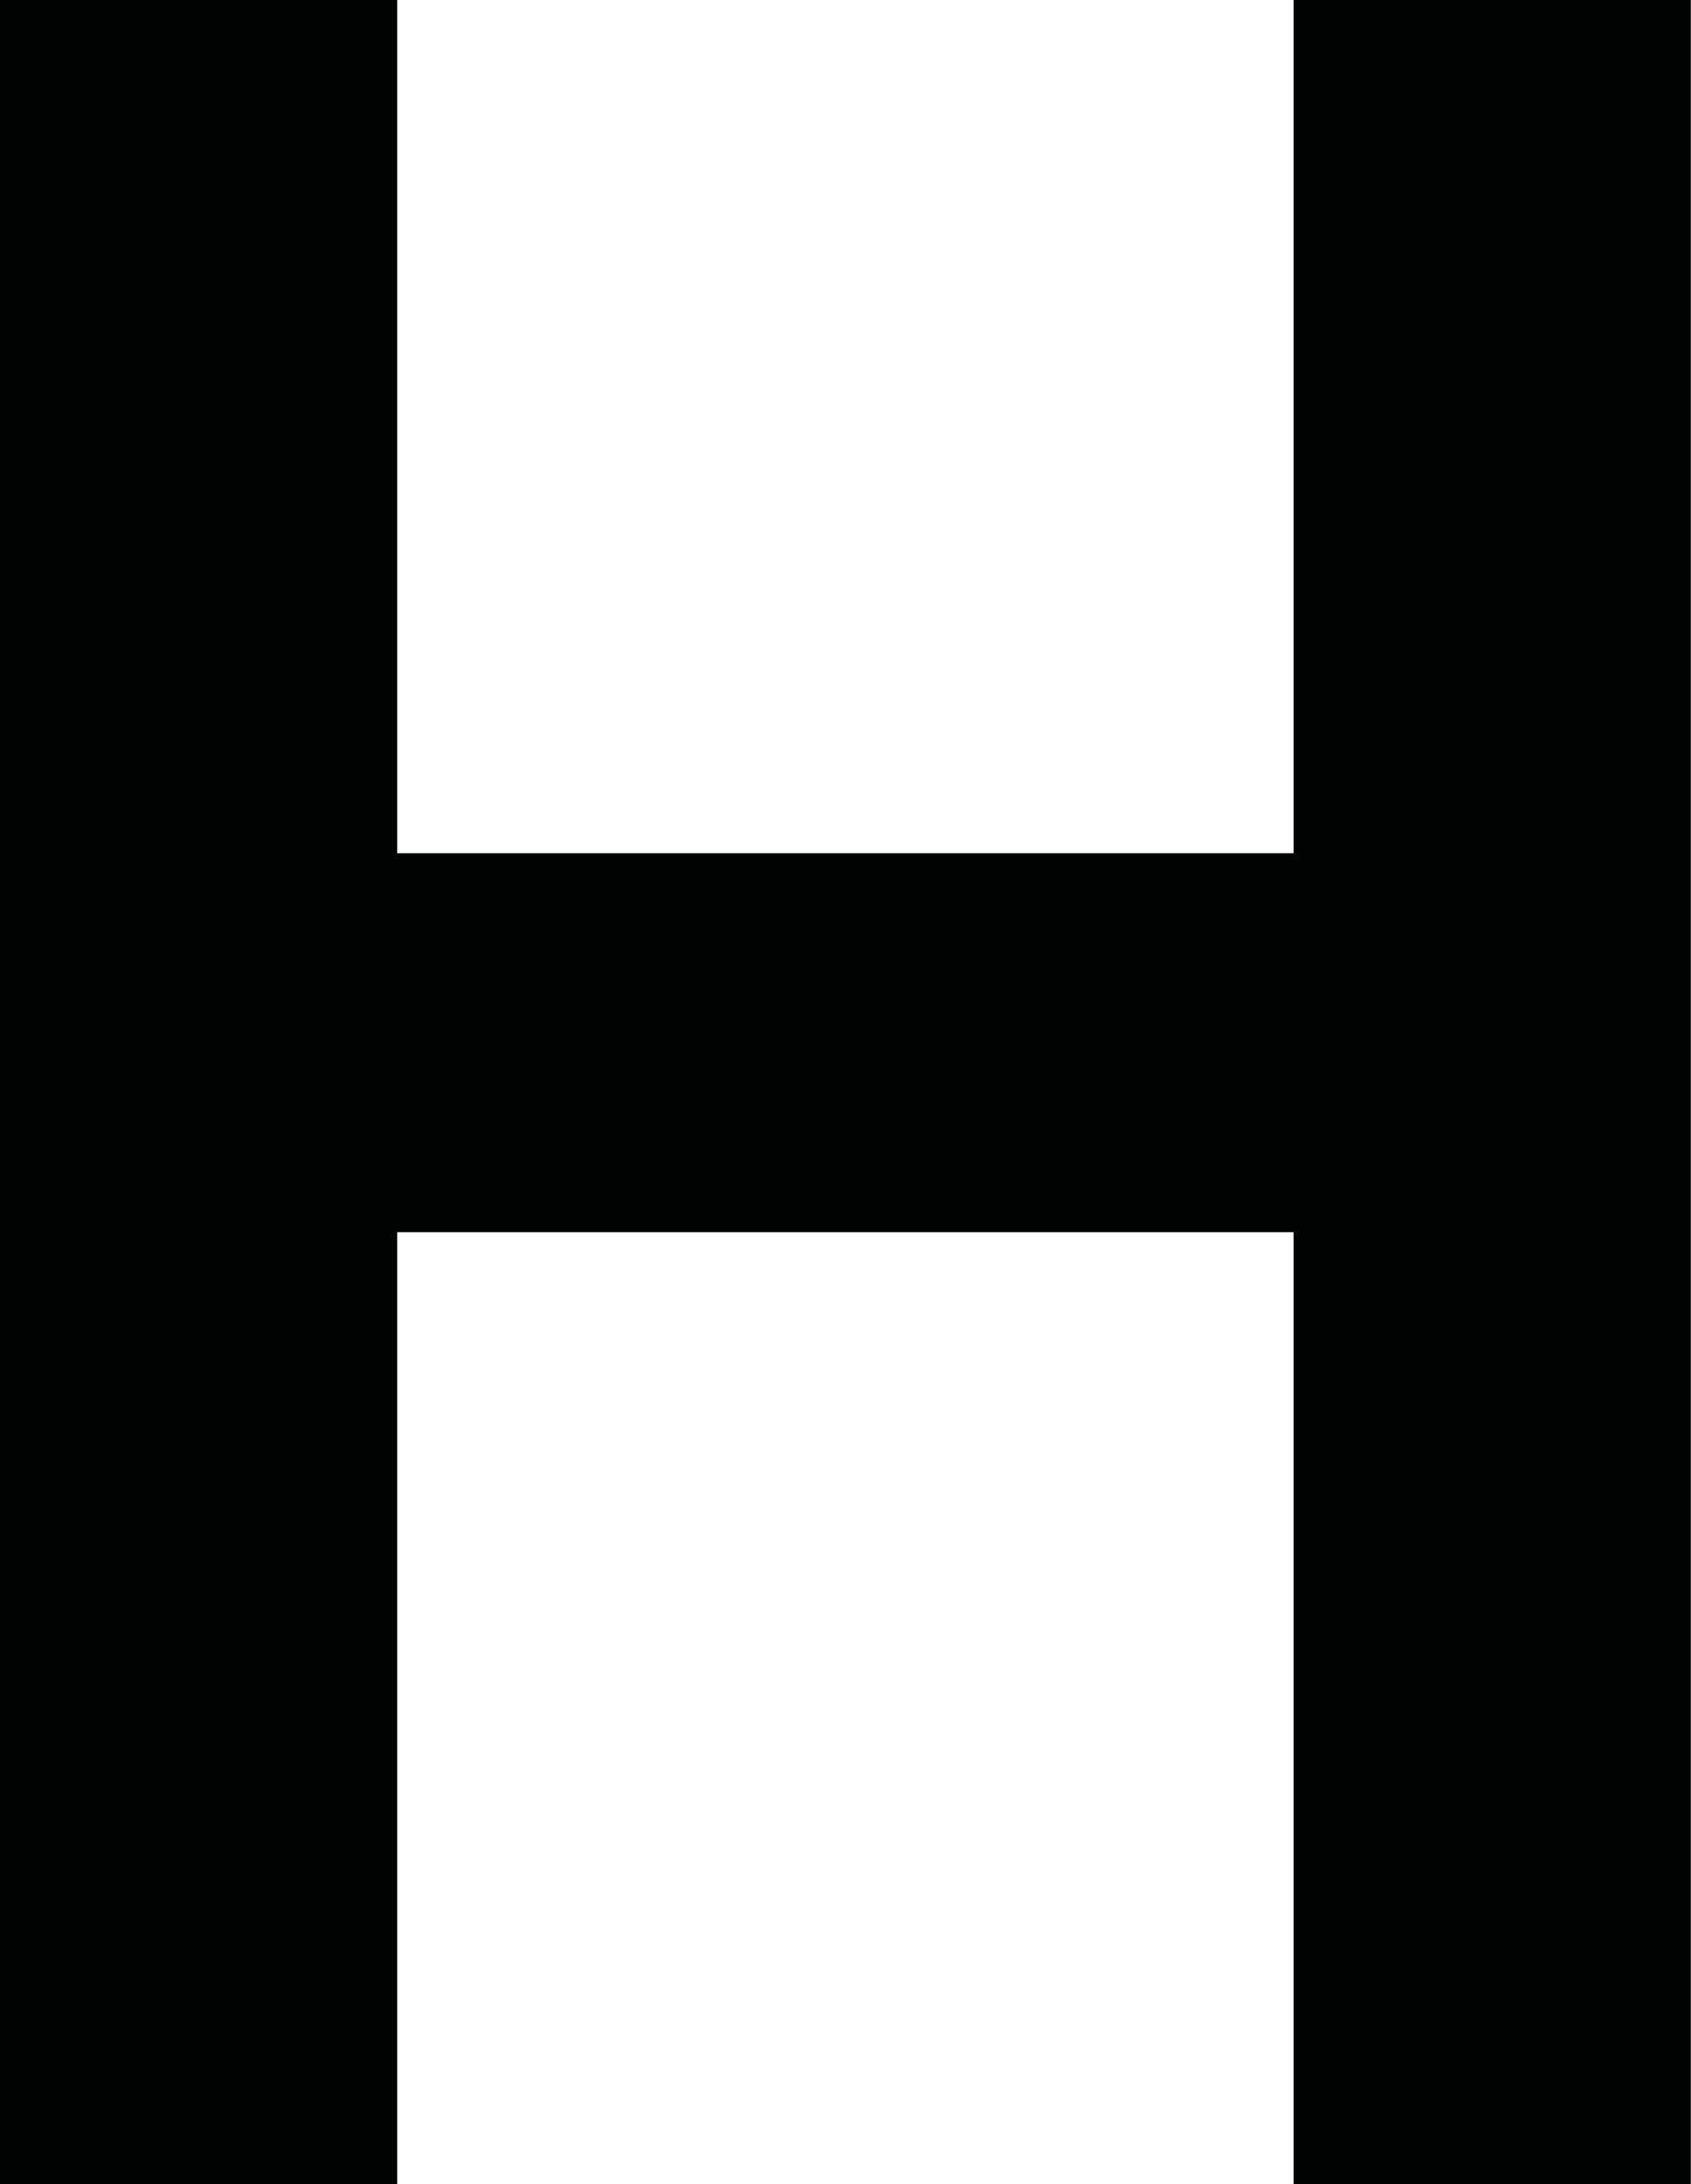
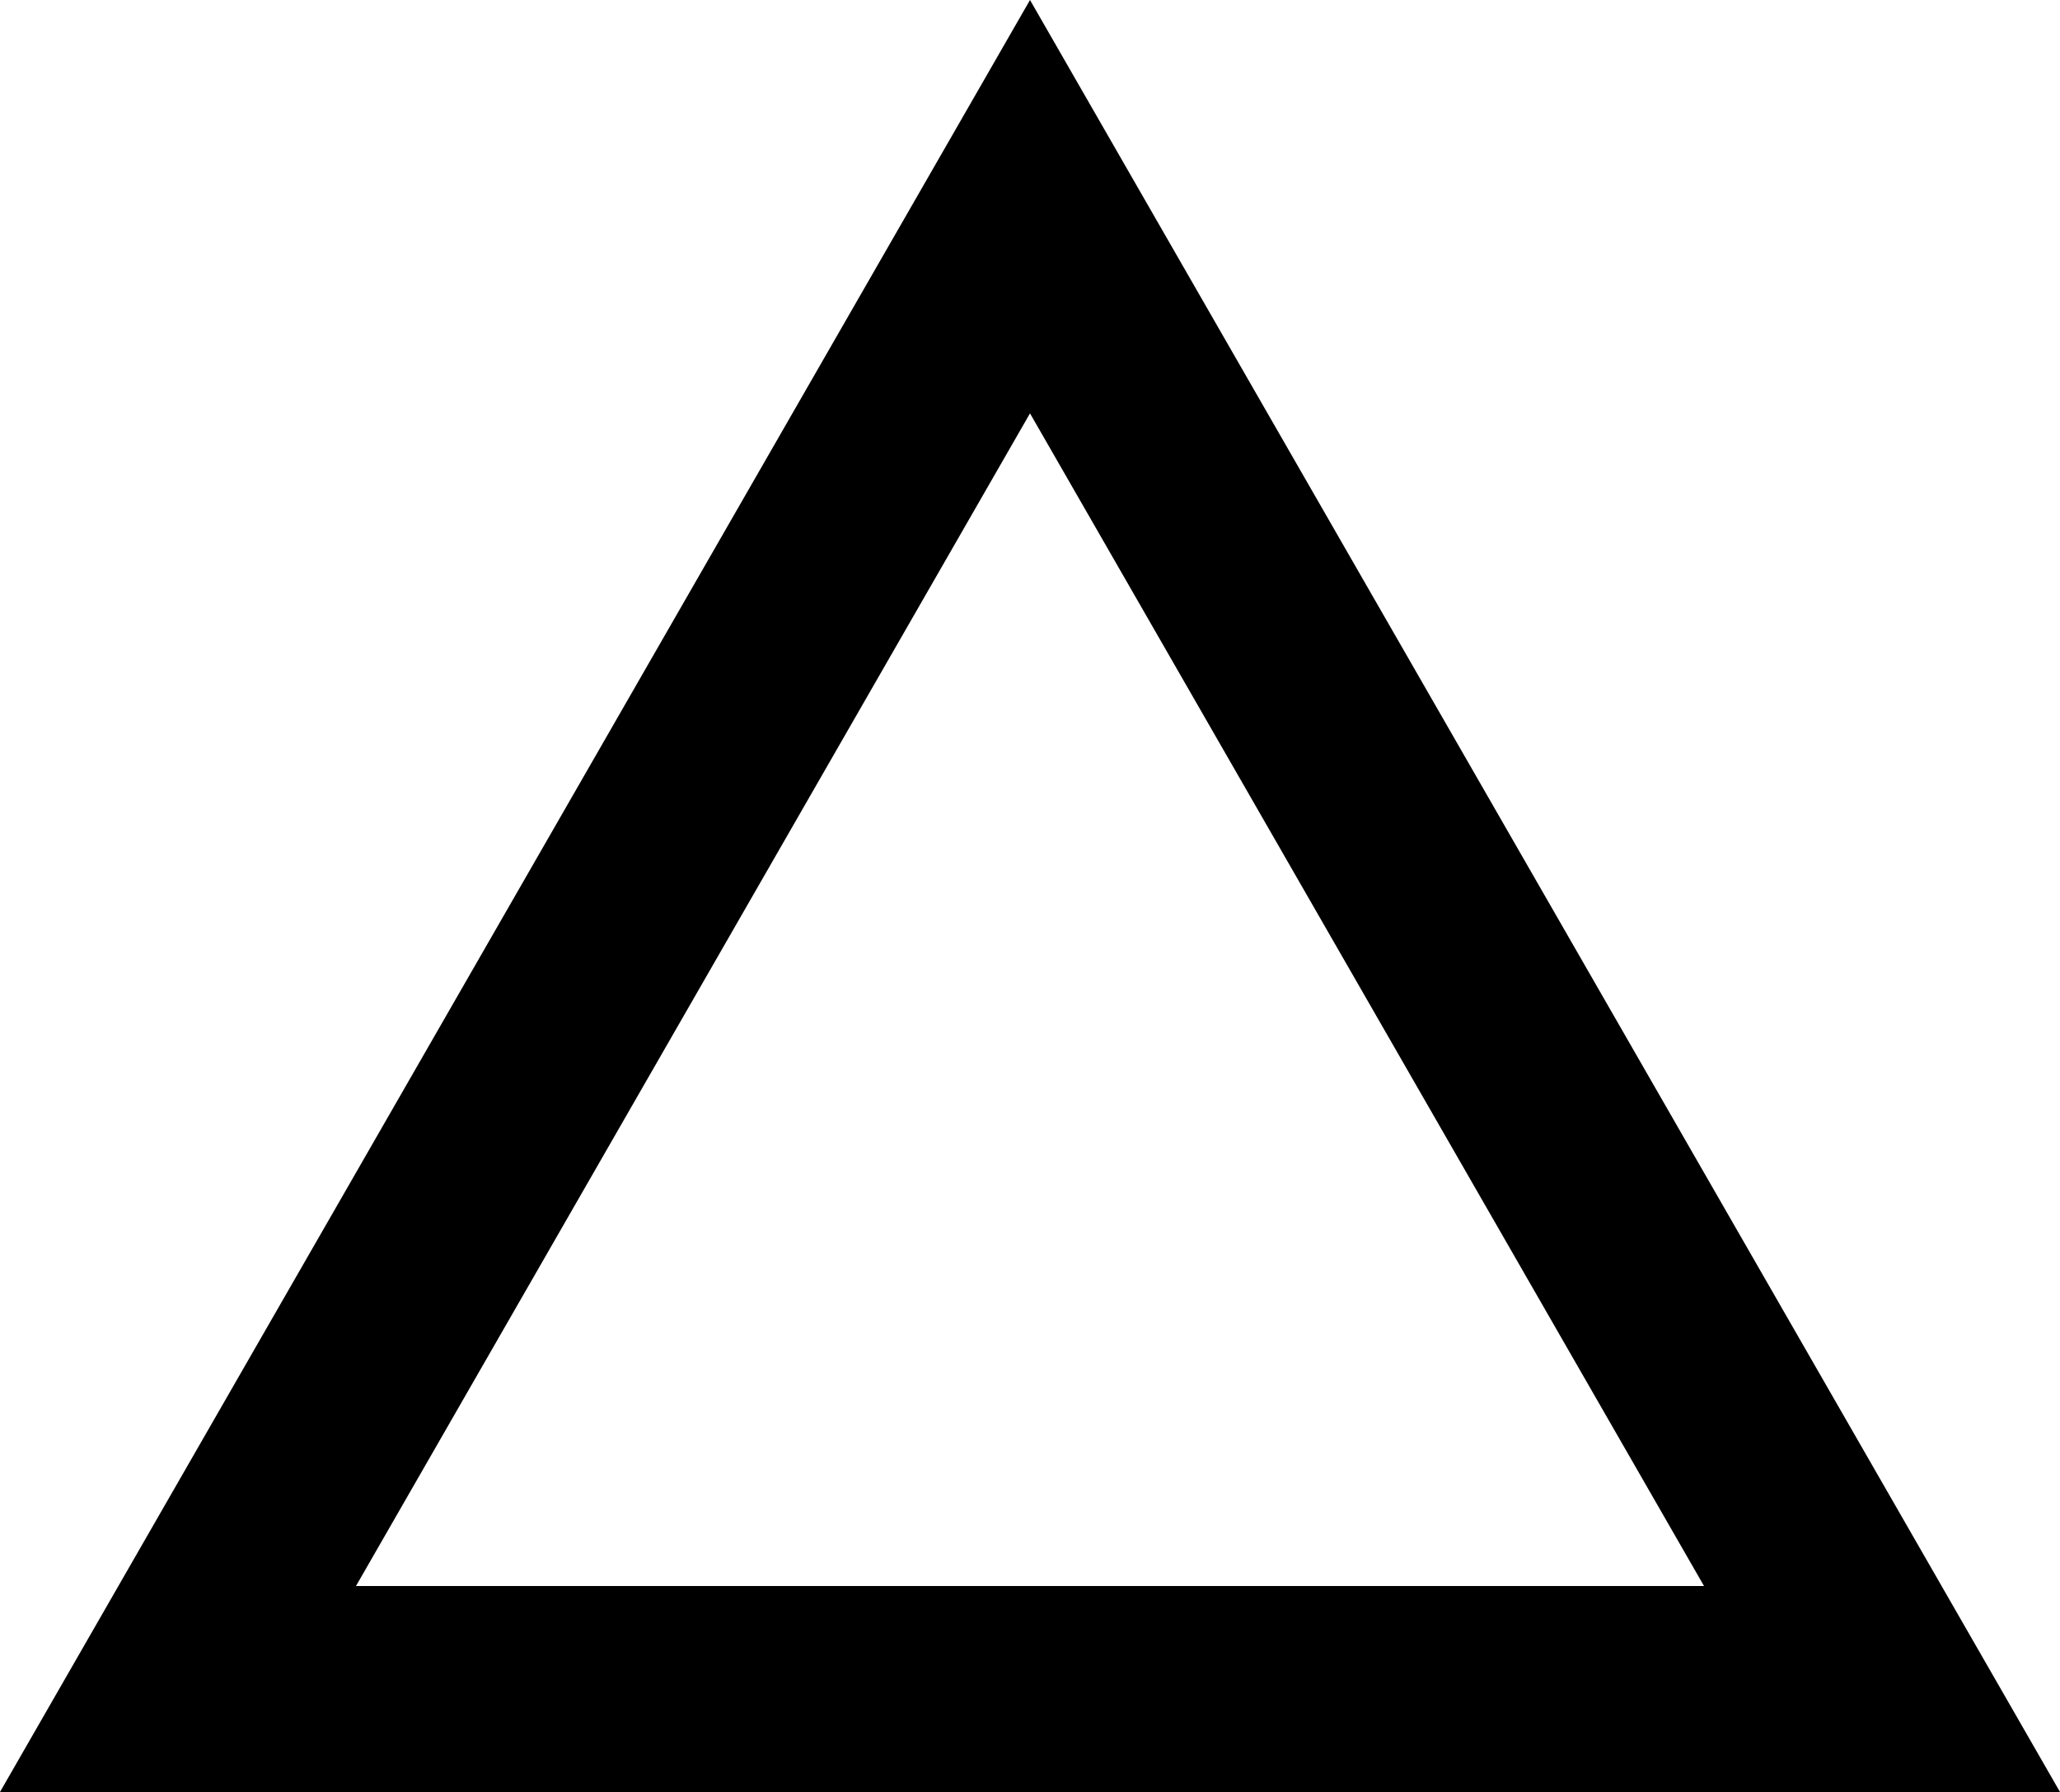
- <svg xmlns="http://www.w3.org/2000/svg" version="1.1" id="Capa_1" x="0px" y="0px" width="80.138px" height="103.495px" viewBox="0 0 80.138 103.495" enable-background="new 0 0 80.138 103.495" xml:space="preserve">
-   <path fill="#010202" d="M61.31,103.495V58.389H18.826v45.106H0V0h18.826v40.432H61.31V0h18.828v103.495H61.31z" />
+ <svg xmlns="http://www.w3.org/2000/svg" width="100px" height="87px" viewBox="0 0 100 87" version="1.1">
+   <defs />
+   <g id="Page-1" stroke="none" stroke-width="1" fill="none" fill-rule="evenodd">
+     <g id="Home" stroke="#000000" stroke-width="10">
+       <path d="M50,10.034 L91.36,82 L8.64,82 L50,10.034 Z" id="Triangle" />
+     </g>
+   </g>
</svg>
